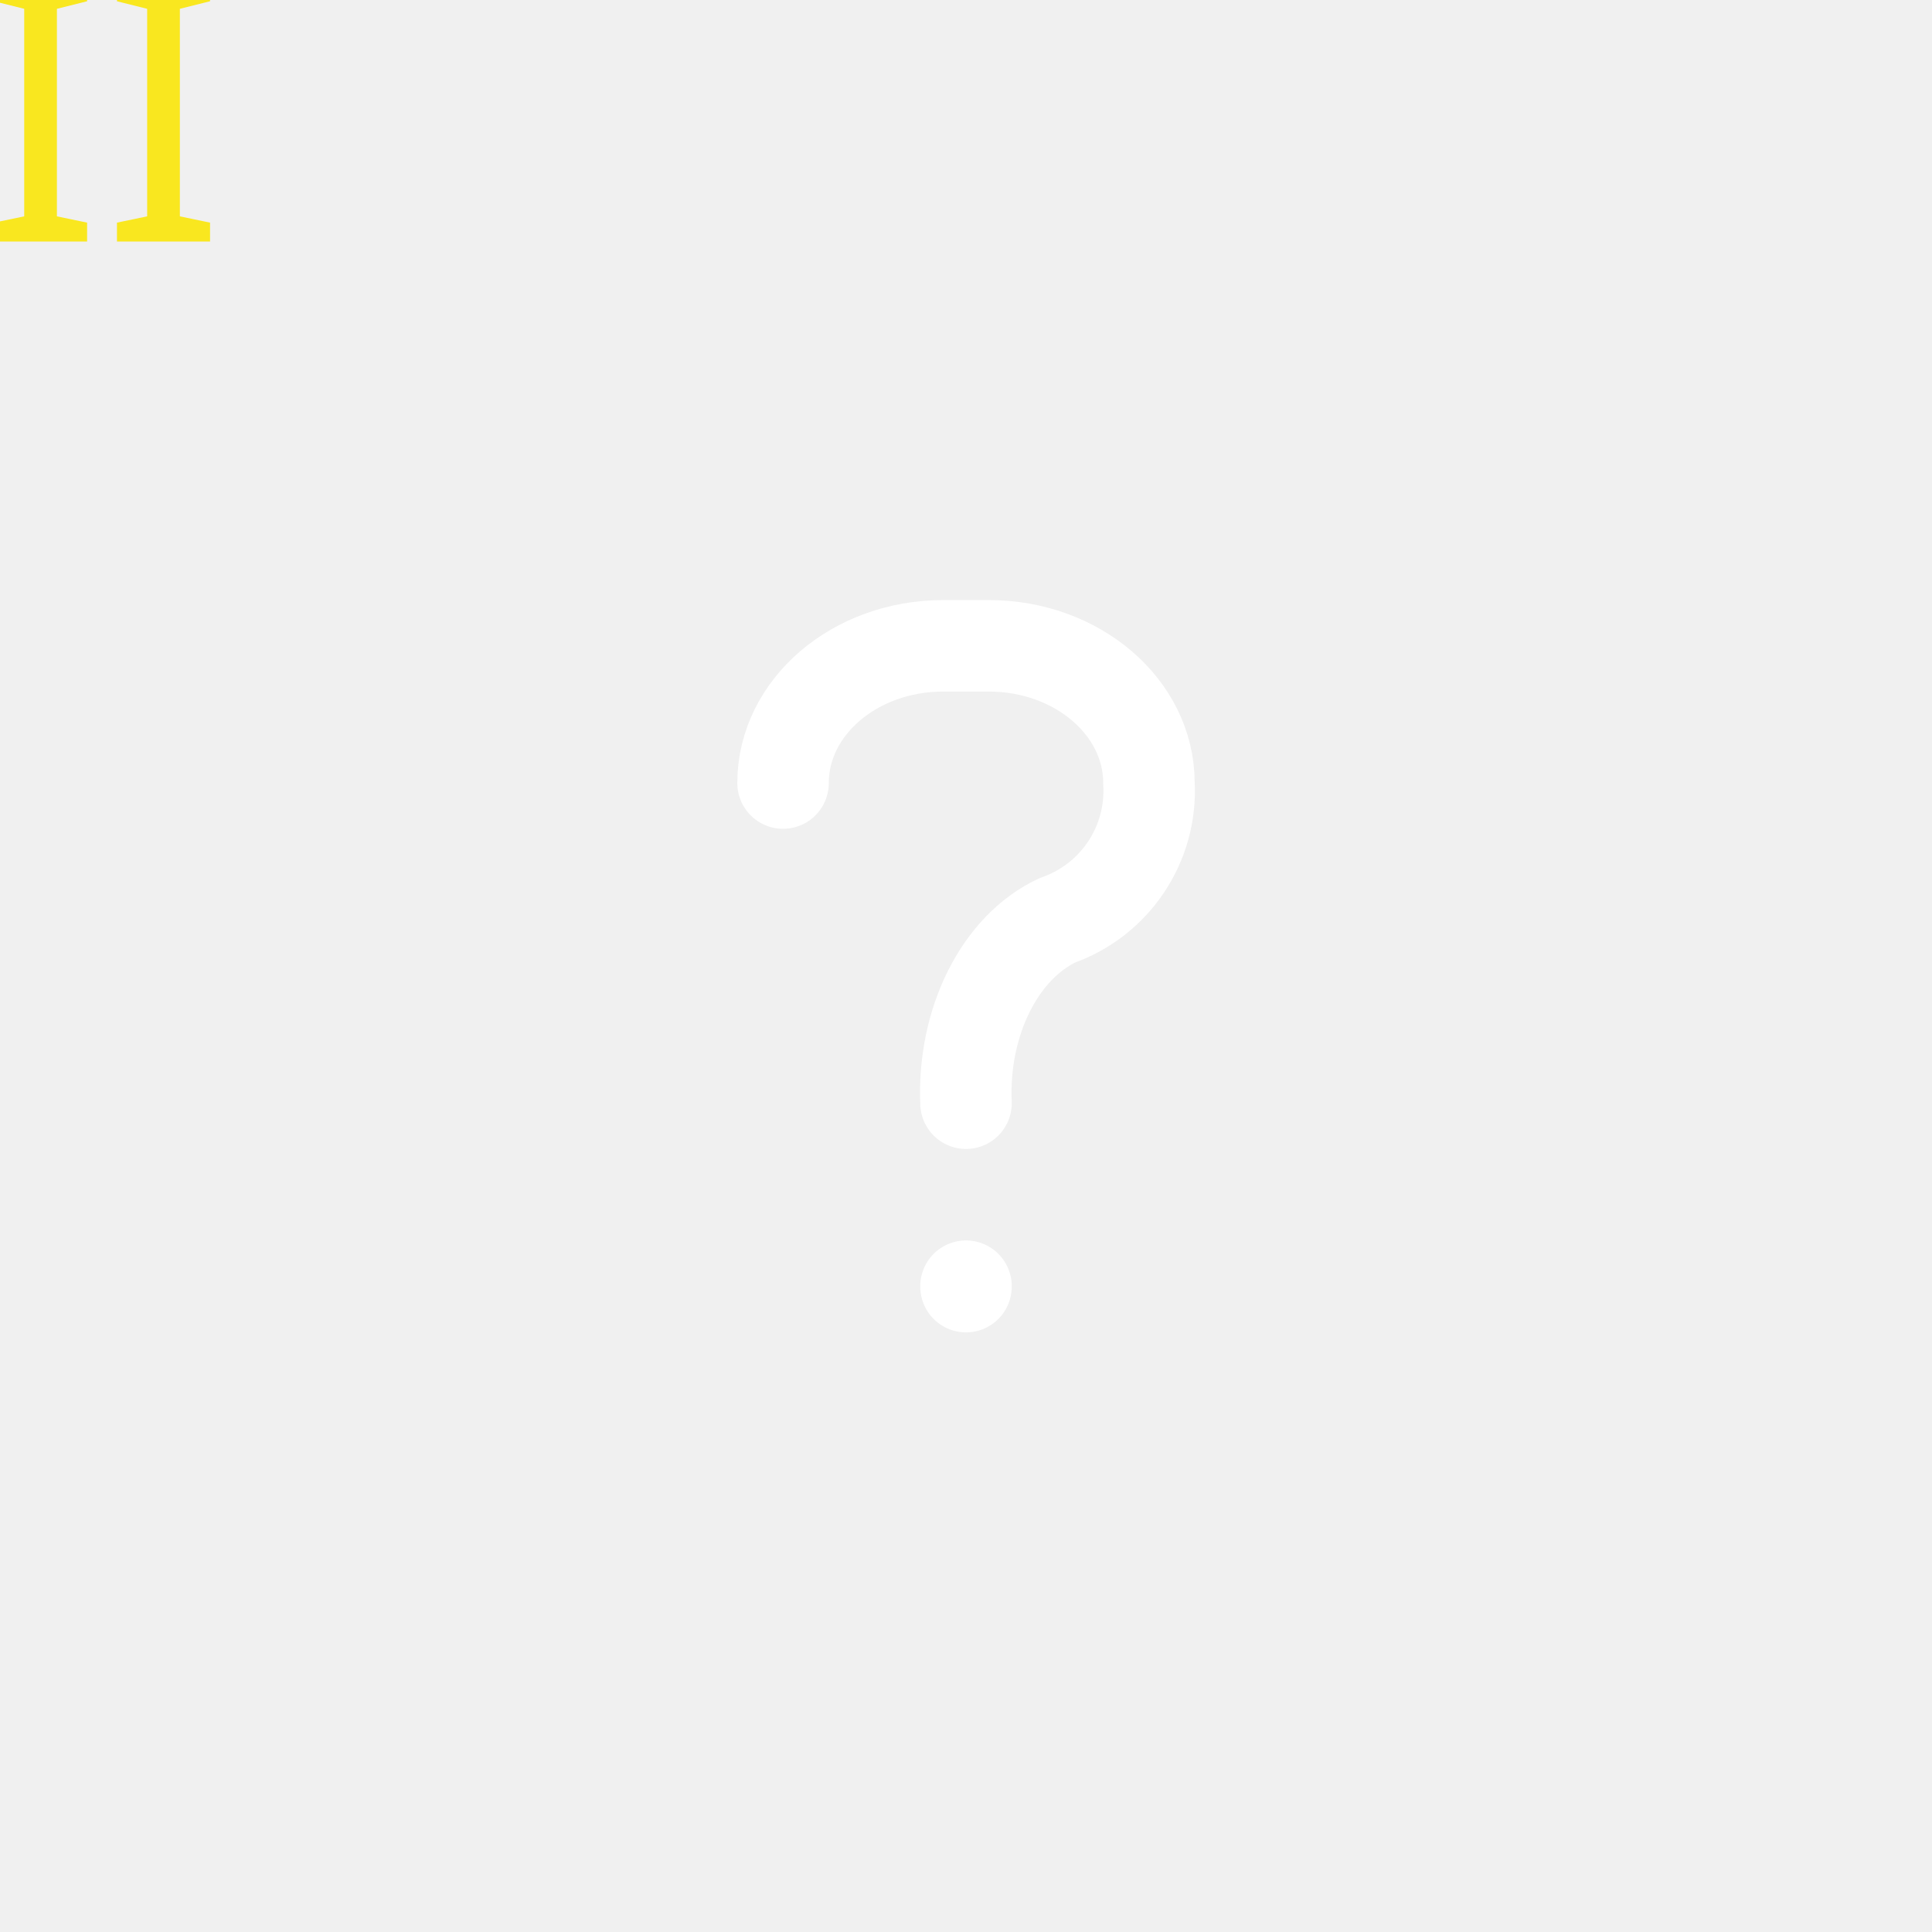
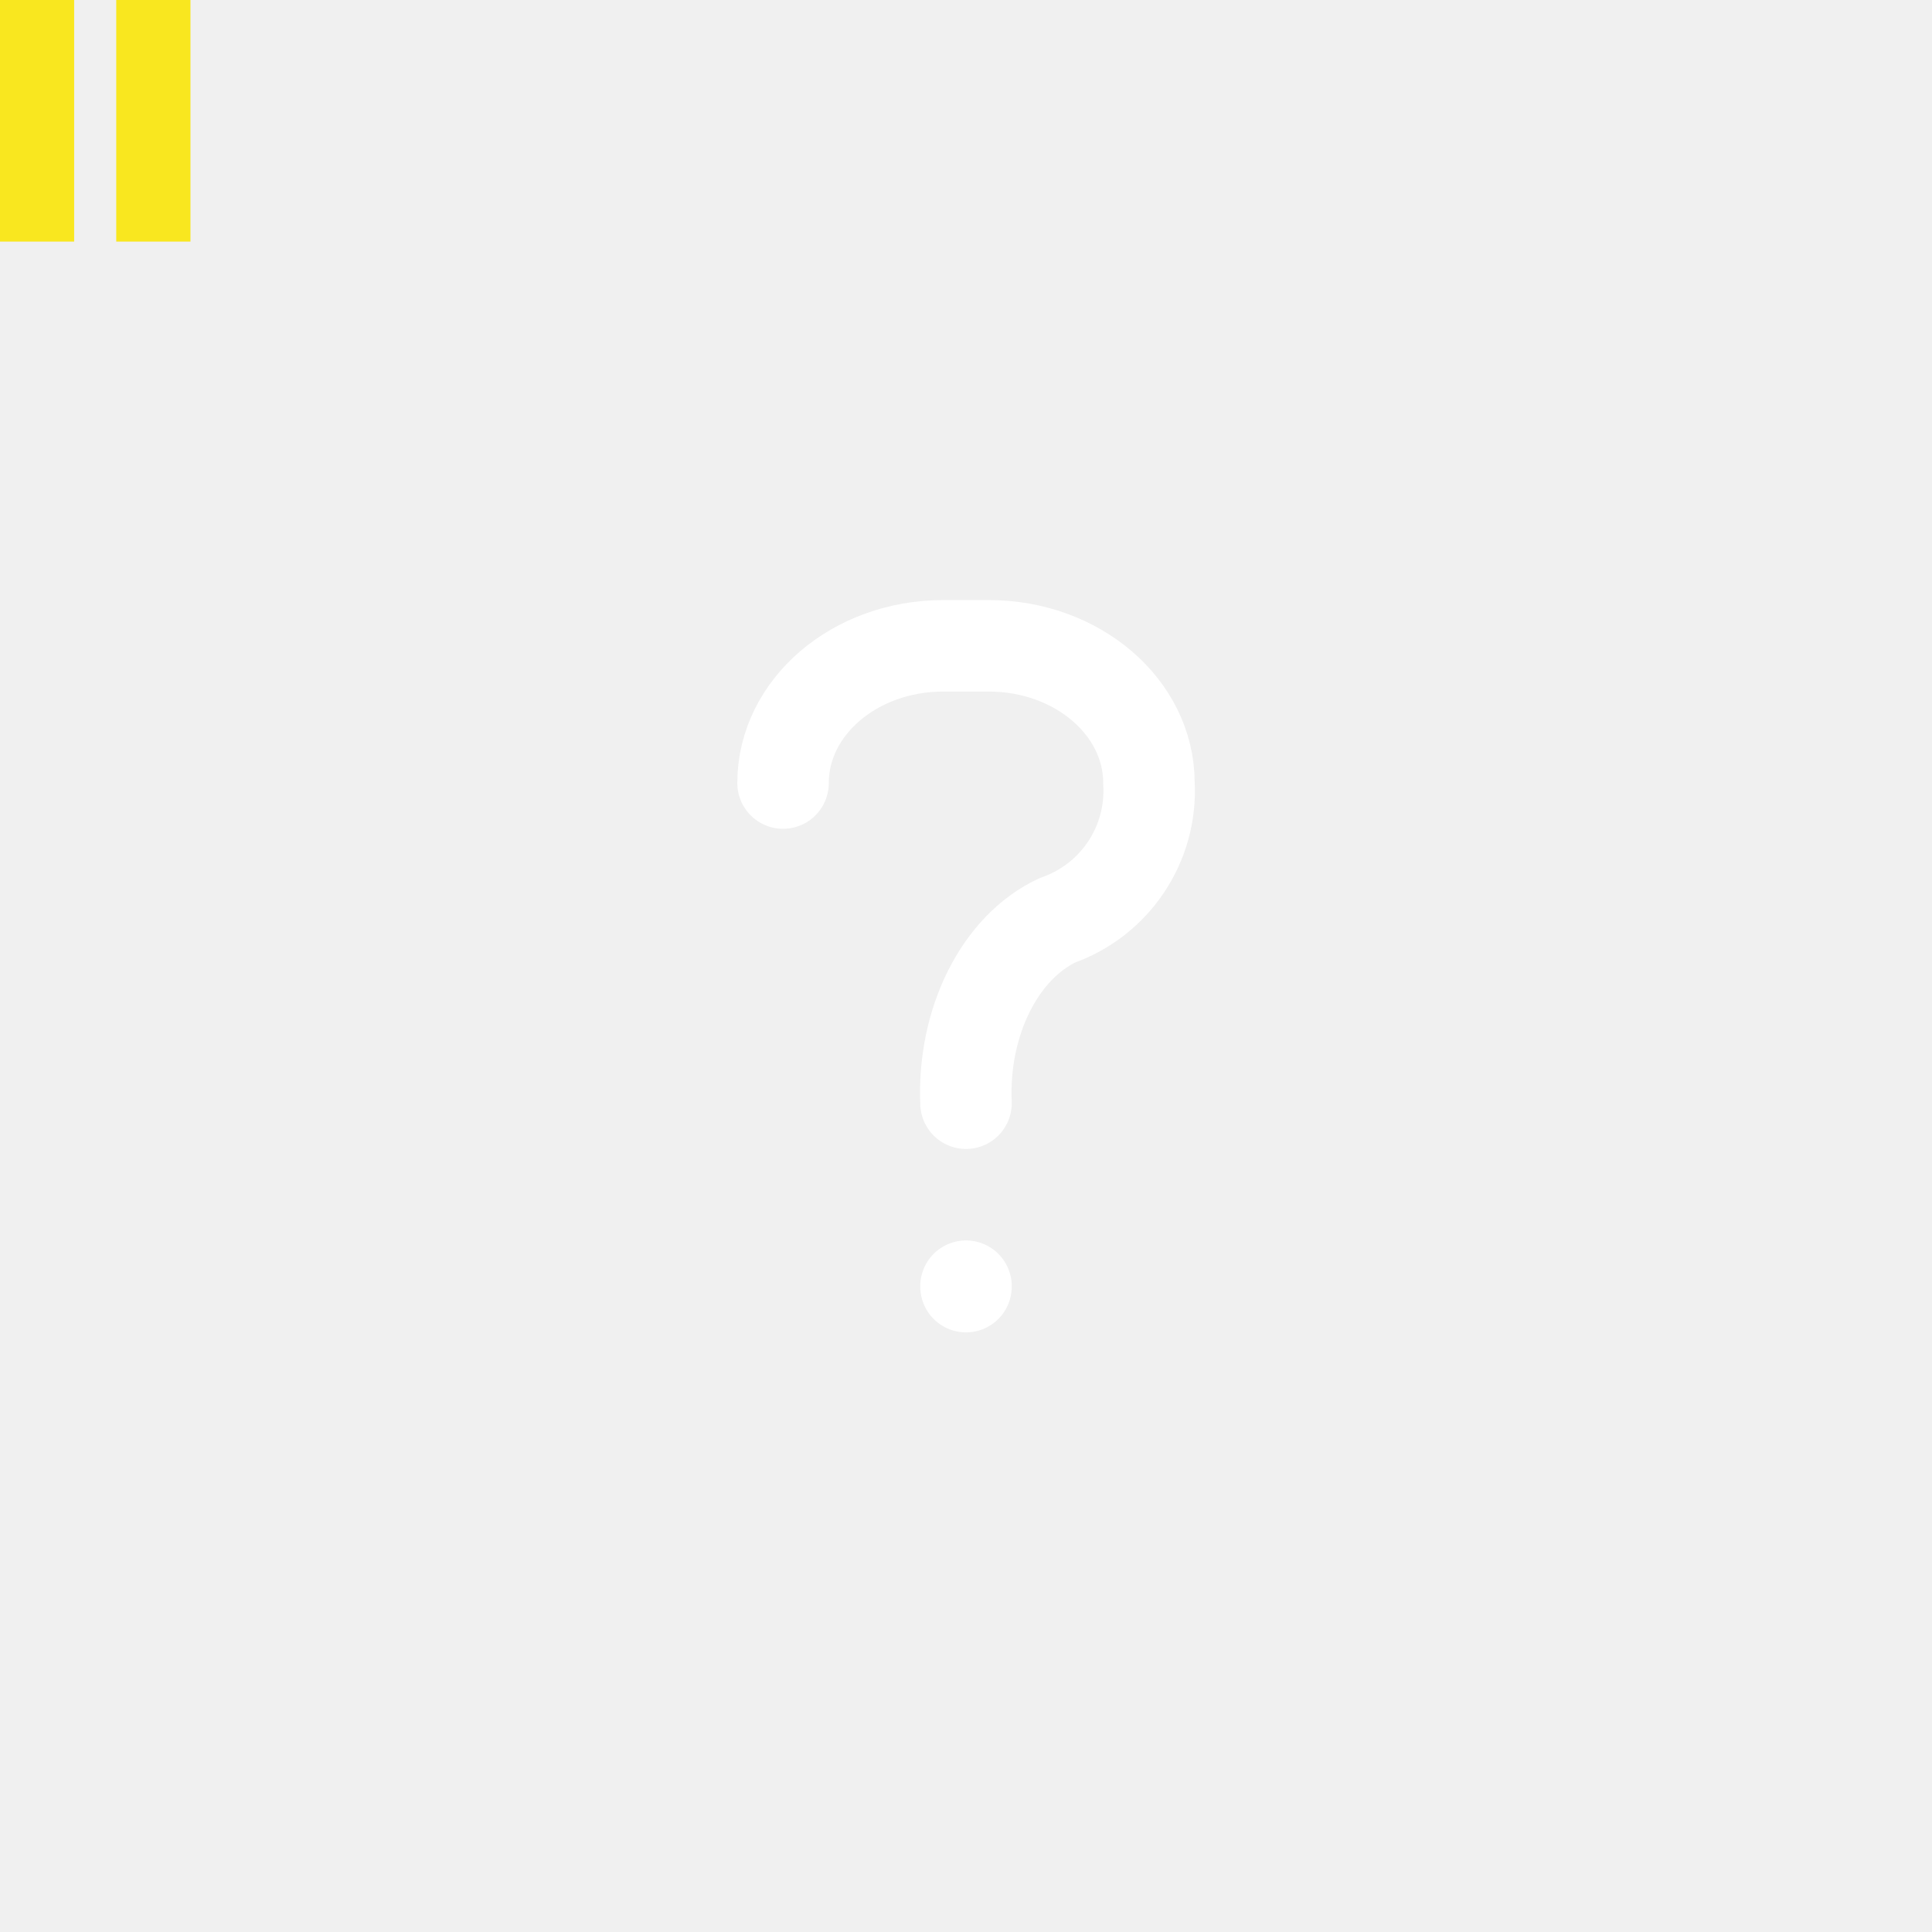
<svg xmlns="http://www.w3.org/2000/svg" class="icon icon-tabler icon-tabler-question-mark" width="44" height="44" viewBox="0 0 24 24" stroke-width="2" stroke="#fff" fill="none" stroke-linecap="round" stroke-linejoin="round" version="1.1" id="svg21051">
  <defs id="defs21055" />
  <g id="g21177" transform="matrix(0.5681818,0,0,0.5681818,5.181818,5.181818)">
    <path stroke="none" d="M 0,0 H 24 V 24 H 0 Z" fill="none" id="path21045" />
    <path d="m 8,8 a 3.5,3 0 0 1 3.5,-3 h 1 a 3.5,3 0 0 1 3.5,3 3,3 0 0 1 -2,3 3,4 0 0 0 -2,4" id="path21047" />
    <path d="m 12,19 v 0.01" id="path21049" />
  </g>
-   <text xml:space="preserve" style="font-size:4.502px;font-family:'Bauhaus 93';-inkscape-font-specification:'Bauhaus 93, ';fill:#ffffff;fill-opacity:1;stroke:none;stroke-width:13.245;stroke-linecap:round;stroke-miterlimit:16.7;stroke-dasharray:none;paint-order:markers fill stroke" x="-0.262" y="3.001" id="text301">
-     <tspan id="tspan299" style="font-style:normal;font-variant:normal;font-weight:normal;font-stretch:normal;font-family:'Franklin Gothic Heavy';-inkscape-font-specification:'Franklin Gothic Heavy, ';fill:#f9e71f;fill-opacity:1;stroke:none;stroke-width:13.245;stroke-dasharray:none" x="-0.262" y="3.001">II</tspan>
-   </text>
+   <g aria-label="II" id="text301" style="font-size:4.502px;font-family:'Bauhaus 93';-inkscape-font-specification:'Bauhaus 93, ';fill:#ffffff;stroke:none;stroke-width:13.245;stroke-miterlimit:16.7;paint-order:markers fill stroke">
+     <path d="M 0.921,0 V 3.001 H 0 V 0 Z" style="font-family:'Franklin Gothic Heavy';-inkscape-font-specification:'Franklin Gothic Heavy, ';fill:#f9e71f" id="path2085" />
+     <path d="M 2.366,0 V 3.001 H 1.444 V 0 Z" style="font-family:'Franklin Gothic Heavy';-inkscape-font-specification:'Franklin Gothic Heavy, ';fill:#f9e71f" id="path2087" />
+   </g>
</svg>
